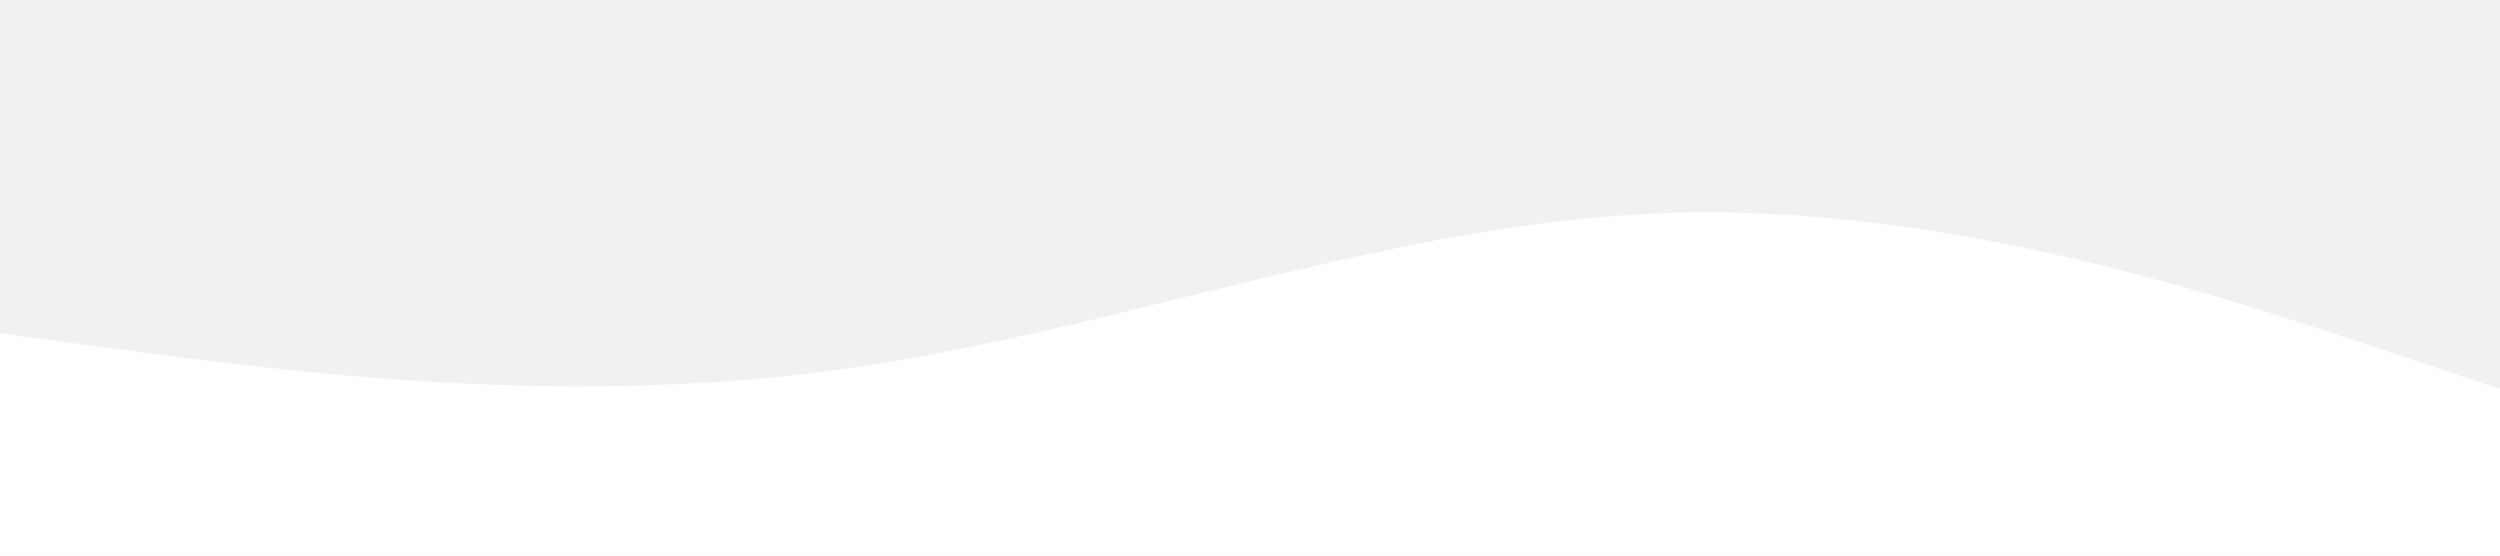
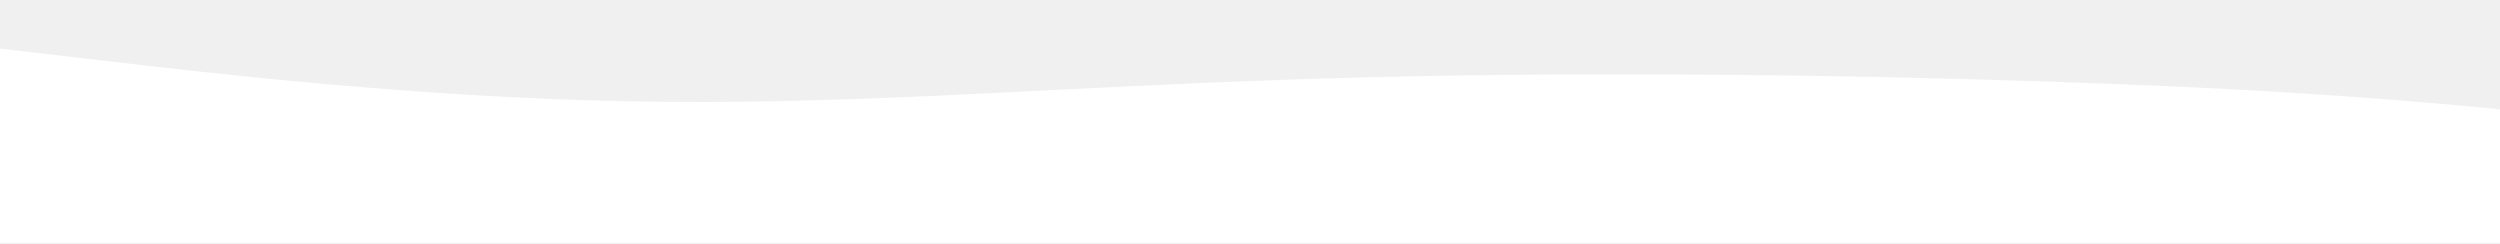
- <svg xmlns="http://www.w3.org/2000/svg" viewBox="0 0 1440 320">
-   <path fill="#ffffff" fill-opacity="1" d="M0,192L80,202.7C160,213,320,235,480,213.3C640,192,800,128,960,122.7C1120,117,1280,171,1360,197.3L1440,224L1440,320L1360,320C1280,320,1120,320,960,320C800,320,640,320,480,320C320,320,160,320,80,320L0,320Z" />
+ <svg xmlns="http://www.w3.org/2000/svg" id="wave" style="transform:rotate(0deg); transition: 0.3s" viewBox="0 0 1440 140" version="1.1">
+   <defs>
+     <linearGradient id="sw-gradient-0" x1="0" x2="0" y1="1" y2="0">
+       <stop stop-color="rgba(255, 255, 255, 1)" offset="0%" />
+       <stop stop-color="rgba(255, 255, 255, 1)" offset="100%" />
+     </linearGradient>
+   </defs>
+   <path style="transform:translate(0, 0px); opacity:1" fill="url(#sw-gradient-0)" d="M0,28L60,35C120,42,240,56,360,58.3C480,61,600,51,720,46.7C840,42,960,42,1080,44.3C1200,47,1320,51,1440,63C1560,75,1680,93,1800,102.7C1920,112,2040,112,2160,105C2280,98,2400,84,2520,72.3C2640,61,2760,51,2880,42C3000,33,3120,23,3240,23.3C3360,23,3480,33,3600,44.3C3720,56,3840,70,3960,77C4080,84,4200,84,4320,88.7C4440,93,4560,103,4680,93.3C4800,84,4920,56,5040,49C5160,42,5280,56,5400,60.7C5520,65,5640,61,5760,63C5880,65,6000,75,6120,81.7C6240,89,6360,93,6480,86.3C6600,79,6720,61,6840,60.7C6960,61,7080,79,7200,93.3C7320,107,7440,117,7560,100.3C7680,84,7800,42,7920,21C8040,0,8160,0,8280,11.7C8400,23,8520,47,8580,58.3L8640,70L8640,140L8580,140C8520,140,8400,140,8280,140C8160,140,8040,140,7920,140C7800,140,7680,140,7560,140C7440,140,7320,140,7200,140C7080,140,6960,140,6840,140C6720,140,6600,140,6480,140C6360,140,6240,140,6120,140C6000,140,5880,140,5760,140C5640,140,5520,140,5400,140C5280,140,5160,140,5040,140C4920,140,4800,140,4680,140C4560,140,4440,140,4320,140C4200,140,4080,140,3960,140C3840,140,3720,140,3600,140C3480,140,3360,140,3240,140C3120,140,3000,140,2880,140C2760,140,2640,140,2520,140C2400,140,2280,140,2160,140C2040,140,1920,140,1800,140C1680,140,1560,140,1440,140C1320,140,1200,140,1080,140C960,140,840,140,720,140C600,140,480,140,360,140C240,140,120,140,60,140L0,140Z" />
</svg>
